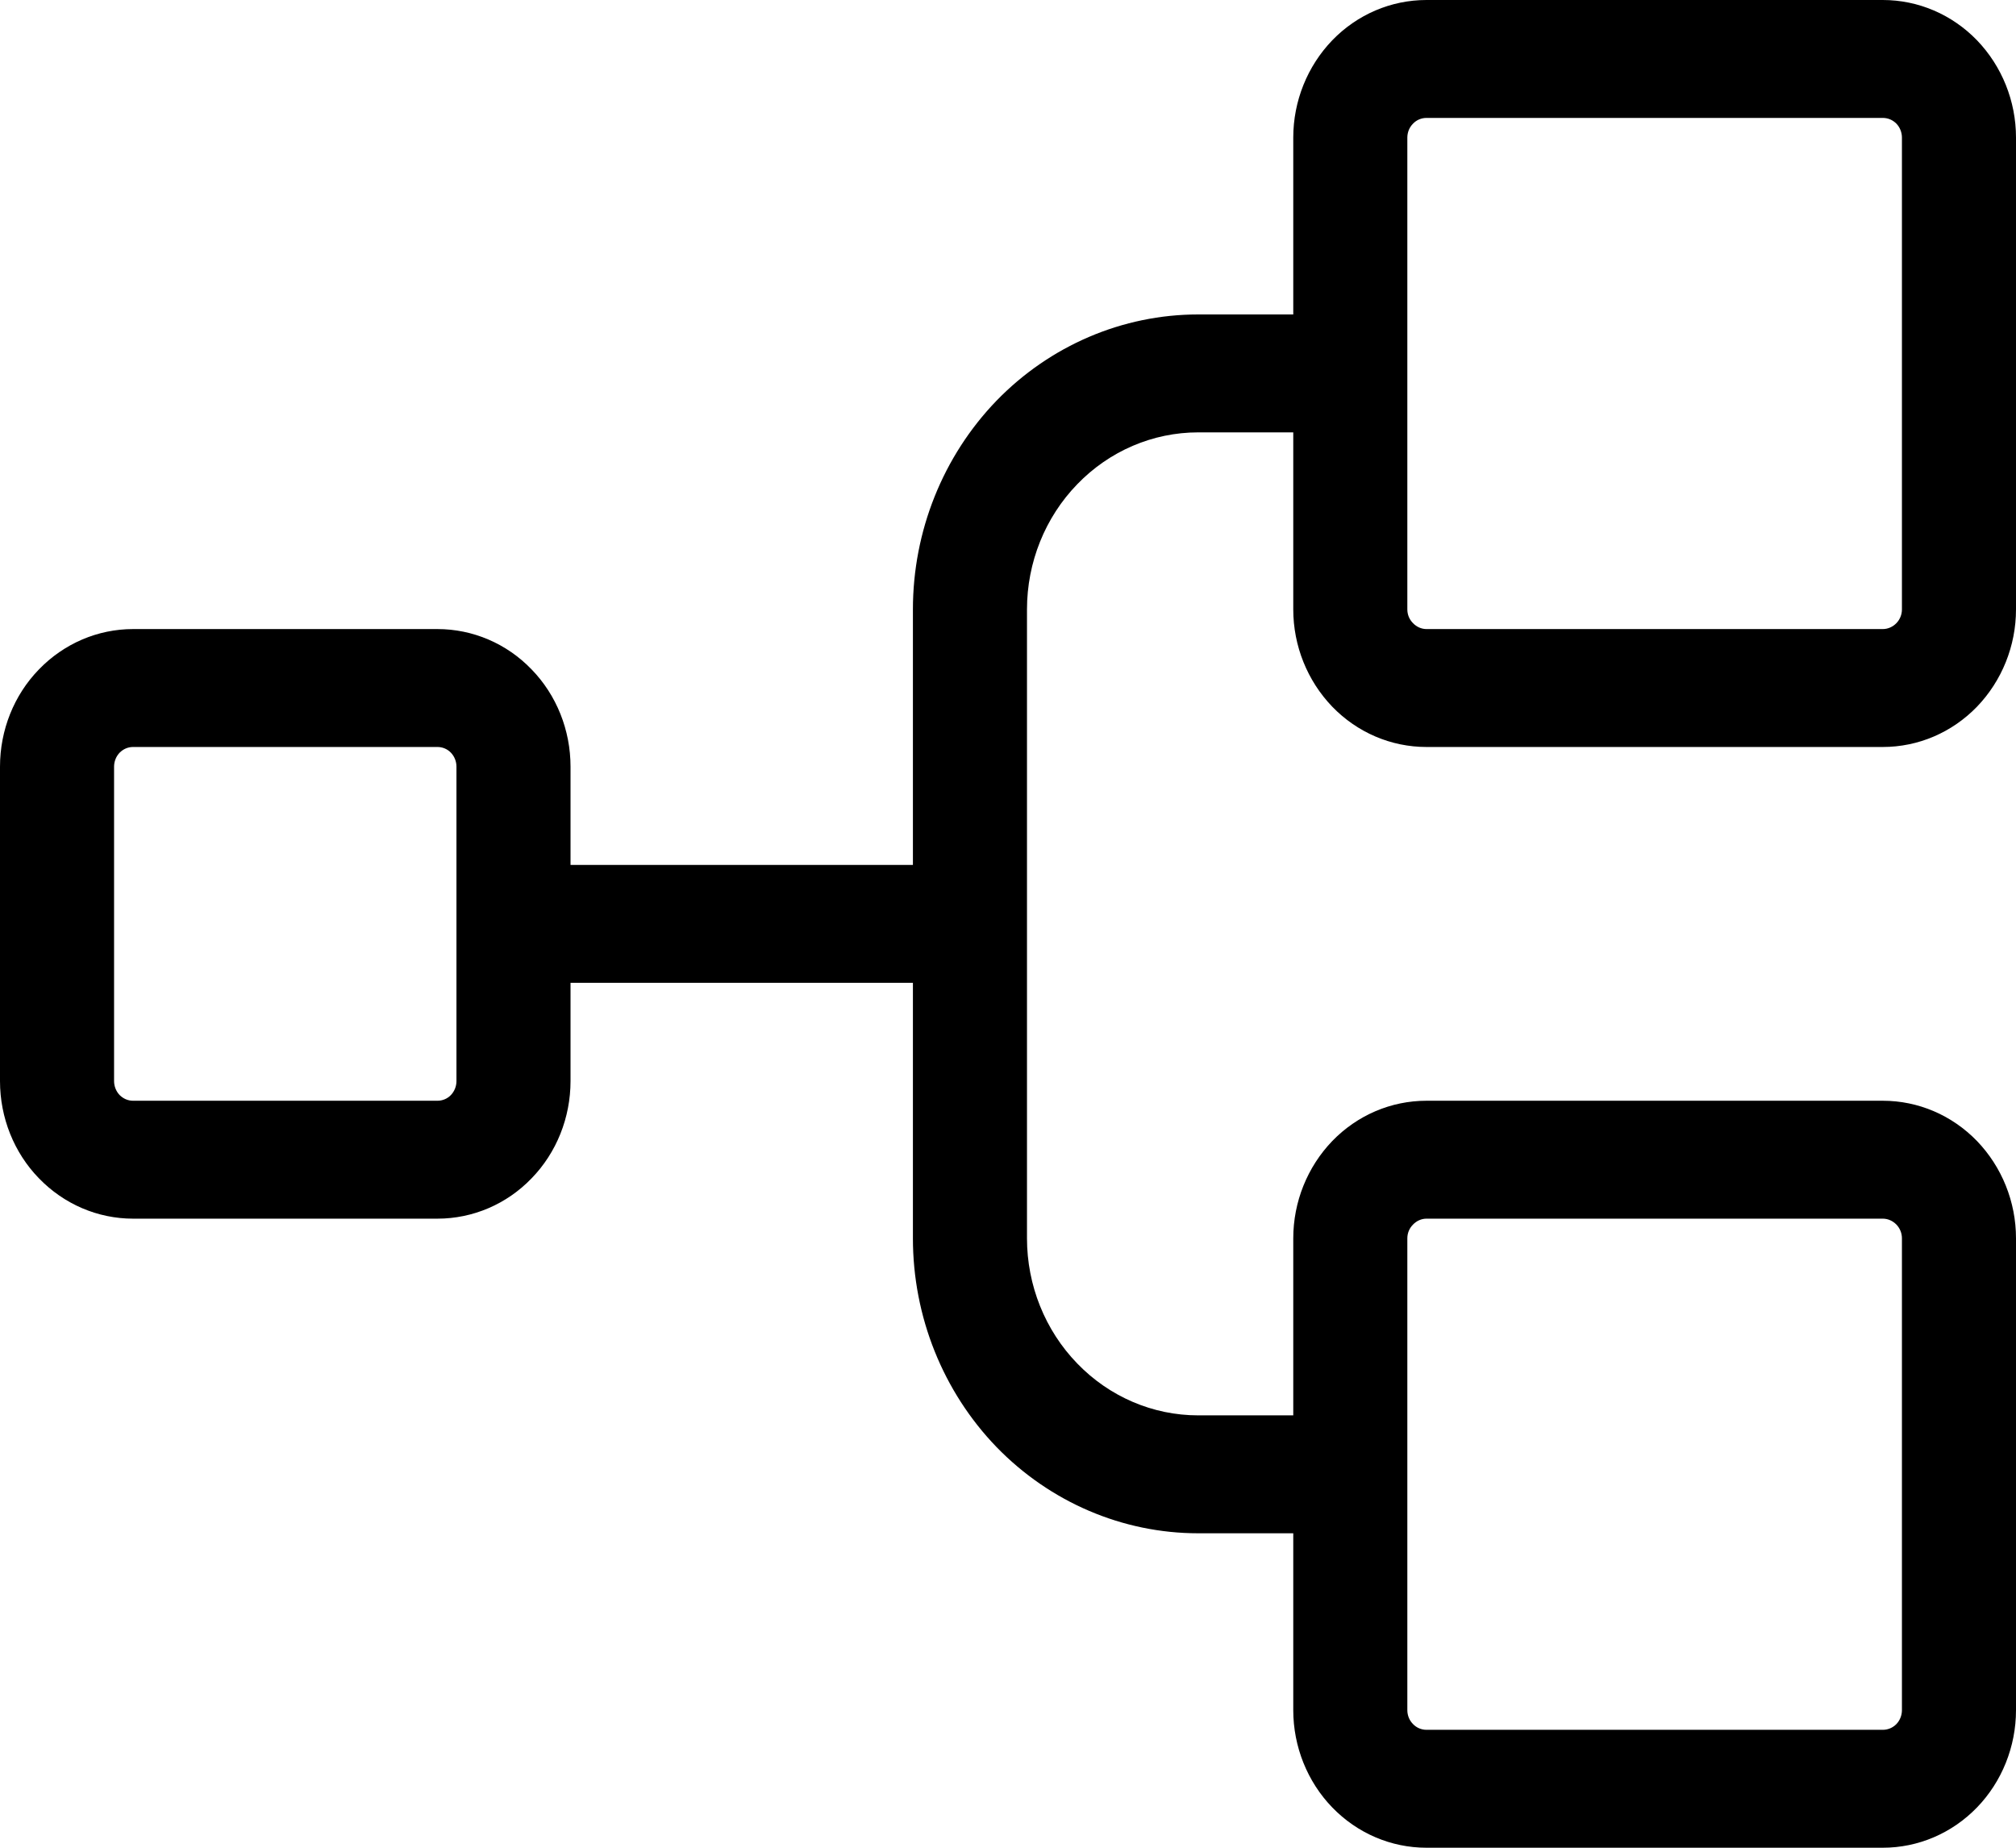
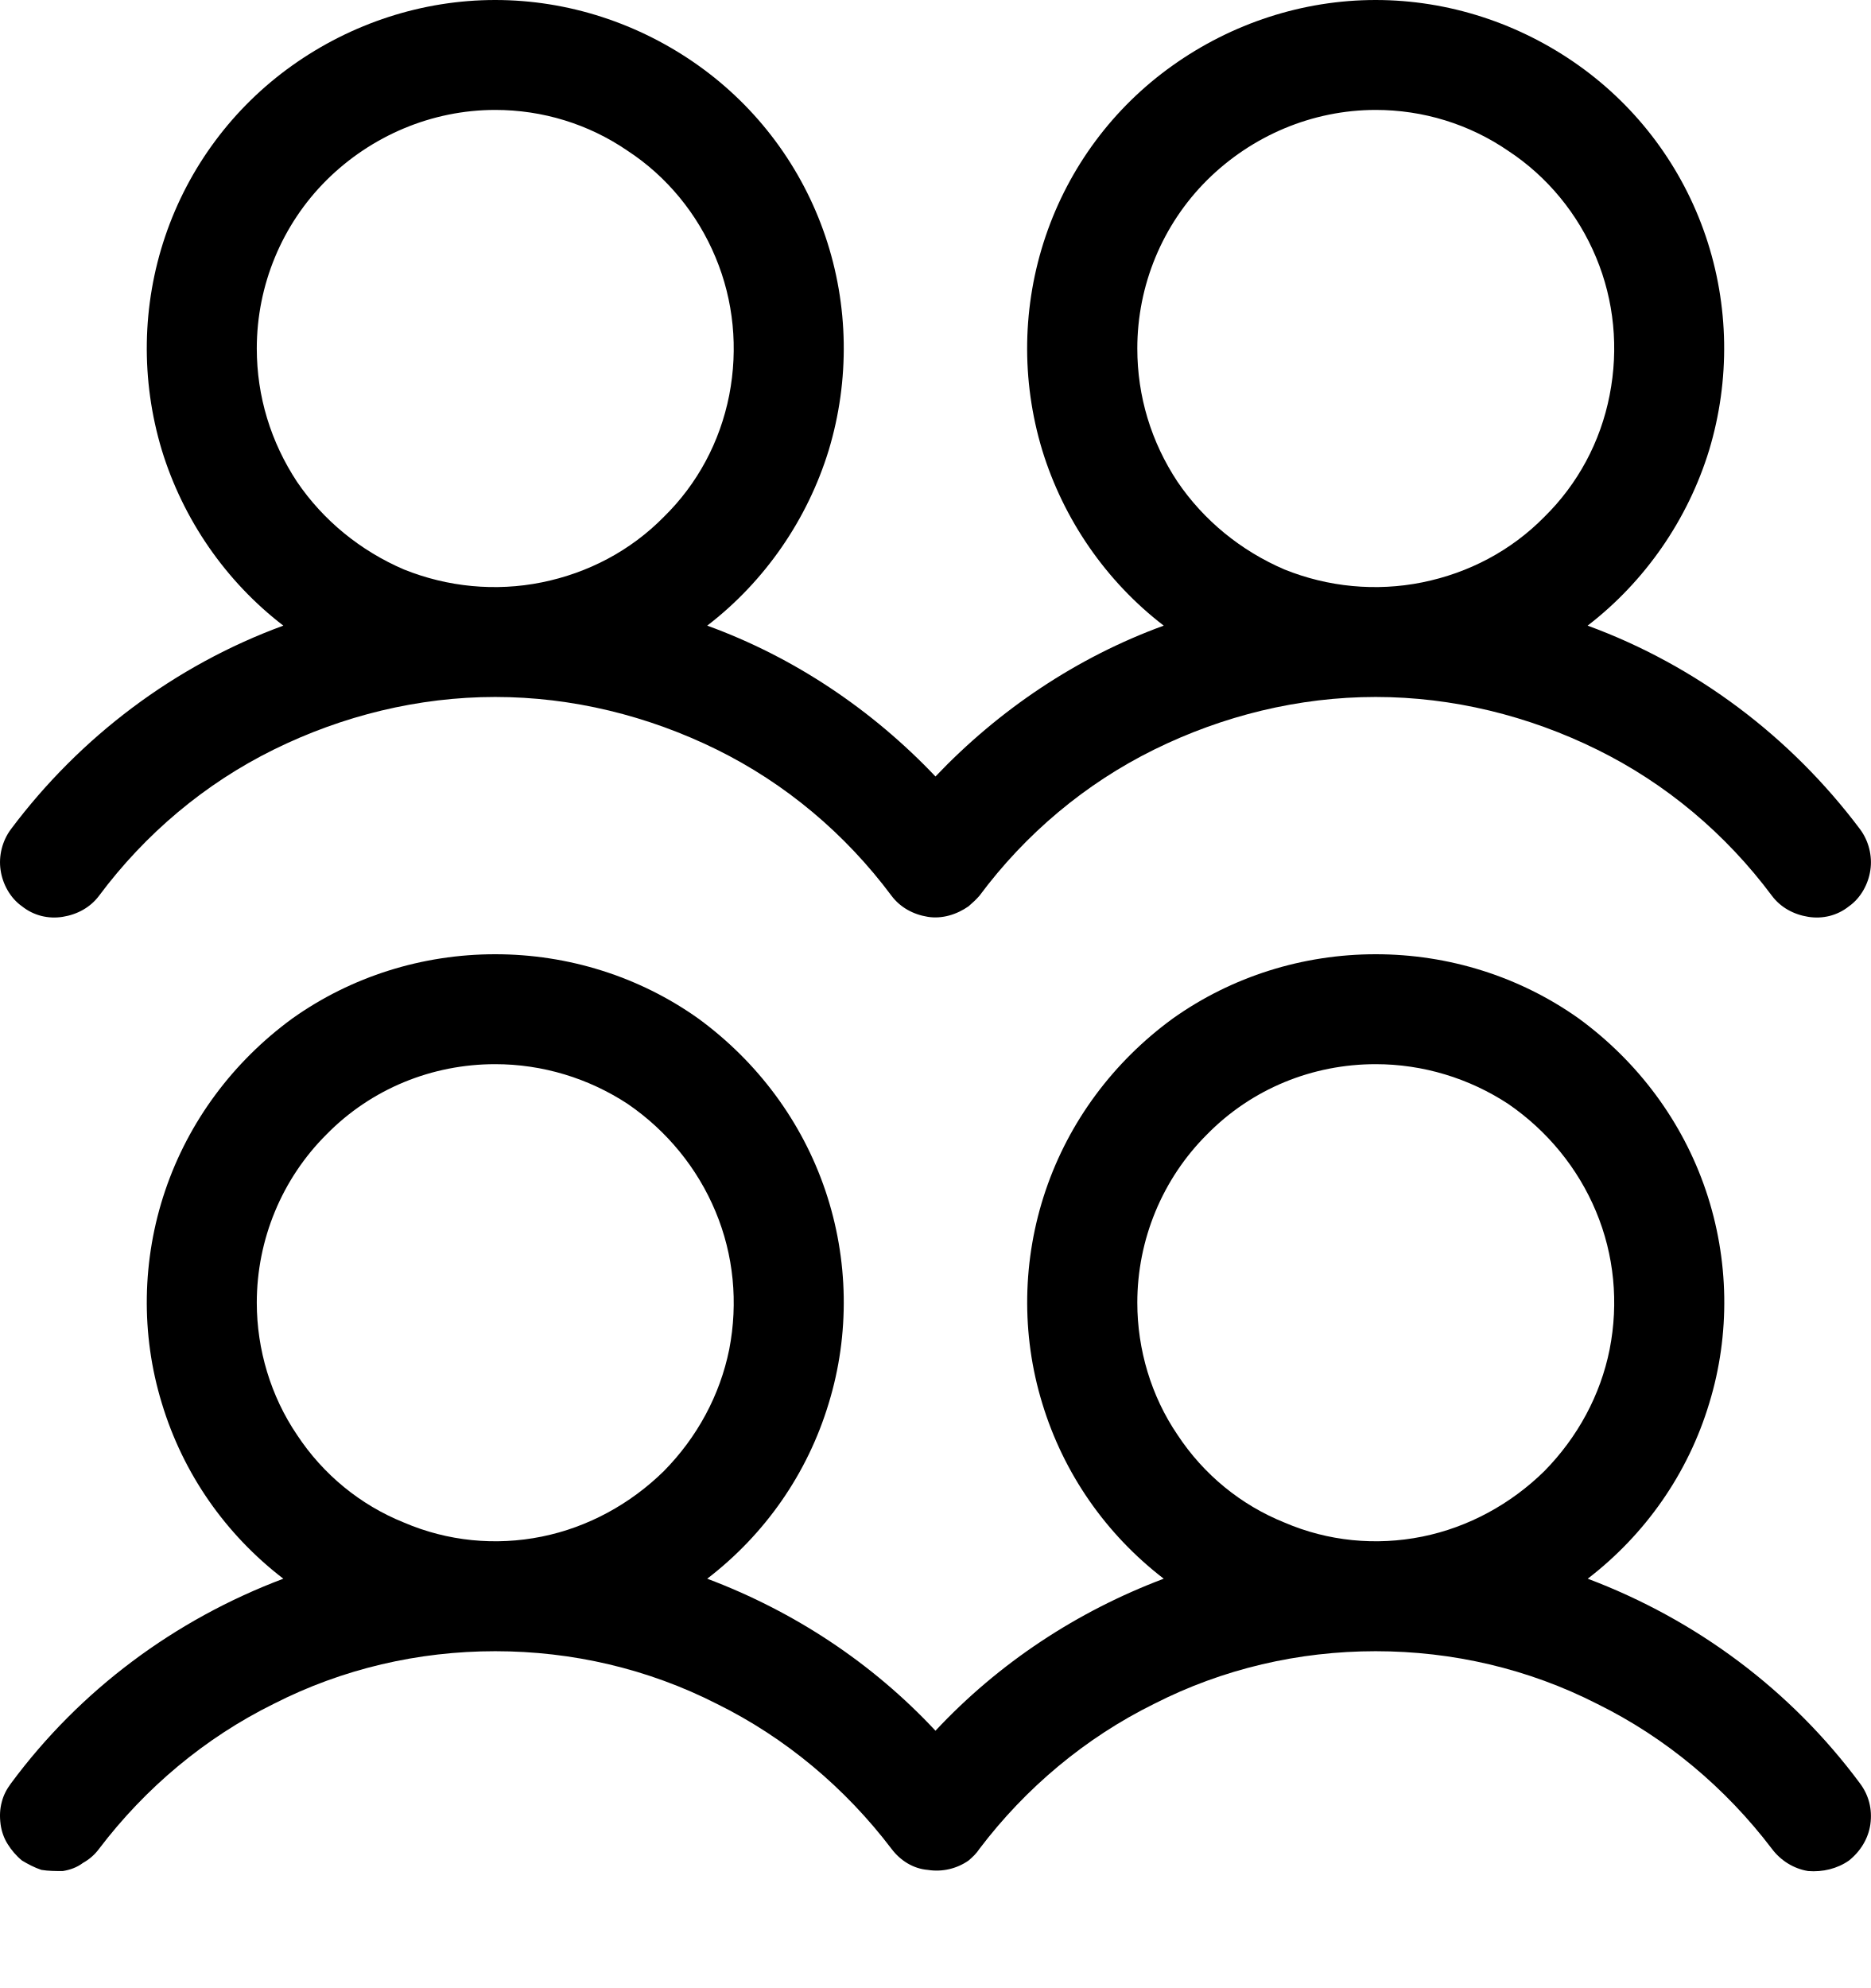
- <svg xmlns="http://www.w3.org/2000/svg" width="12" height="11" viewBox="0 0 12 11" fill="none">
-   <path d="M8.491 4.447H11.207C11.418 4.447 11.619 4.361 11.768 4.207C11.916 4.053 12 3.845 12 3.628V0.819C12 0.602 11.916 0.394 11.768 0.24C11.619 0.086 11.418 0 11.207 0H8.491C8.28 0 8.079 0.086 7.93 0.24C7.782 0.394 7.698 0.602 7.698 0.819V1.872H7.132C6.682 1.872 6.25 2.057 5.931 2.386C5.613 2.716 5.434 3.162 5.434 3.628V5.149H3.396V4.564C3.396 4.347 3.313 4.138 3.164 3.985C3.016 3.831 2.814 3.745 2.604 3.745H0.792C0.582 3.745 0.381 3.831 0.232 3.985C0.083 4.138 0 4.347 0 4.564V6.436C0 6.653 0.083 6.862 0.232 7.015C0.381 7.169 0.582 7.255 0.792 7.255H2.604C2.814 7.255 3.016 7.169 3.164 7.015C3.313 6.862 3.396 6.653 3.396 6.436V5.851H5.434V7.372C5.434 7.838 5.613 8.284 5.931 8.614C6.25 8.943 6.682 9.128 7.132 9.128H7.698V10.181C7.698 10.398 7.782 10.607 7.93 10.76C8.079 10.914 8.28 11 8.491 11H11.207C11.418 11 11.619 10.914 11.768 10.76C11.916 10.607 12 10.398 12 10.181V7.372C12 7.155 11.916 6.947 11.768 6.793C11.619 6.639 11.418 6.553 11.207 6.553H8.491C8.28 6.553 8.079 6.639 7.93 6.793C7.782 6.947 7.698 7.155 7.698 7.372V8.426H7.132C6.862 8.426 6.603 8.315 6.412 8.117C6.221 7.92 6.113 7.652 6.113 7.372V3.628C6.113 3.348 6.221 3.08 6.412 2.883C6.603 2.685 6.862 2.574 7.132 2.574H7.698V3.628C7.698 3.845 7.782 4.053 7.93 4.207C8.079 4.361 8.28 4.447 8.491 4.447ZM2.717 6.436C2.717 6.467 2.705 6.497 2.684 6.519C2.663 6.541 2.634 6.553 2.604 6.553H0.792C0.762 6.553 0.734 6.541 0.712 6.519C0.691 6.497 0.679 6.467 0.679 6.436V4.564C0.679 4.533 0.691 4.503 0.712 4.481C0.734 4.459 0.762 4.447 0.792 4.447H2.604C2.634 4.447 2.663 4.459 2.684 4.481C2.705 4.503 2.717 4.533 2.717 4.564V6.436ZM8.377 7.372C8.377 7.341 8.389 7.312 8.411 7.29C8.432 7.268 8.461 7.255 8.491 7.255H11.207C11.238 7.255 11.266 7.268 11.288 7.29C11.309 7.312 11.321 7.341 11.321 7.372V10.181C11.321 10.212 11.309 10.242 11.288 10.264C11.266 10.286 11.238 10.298 11.207 10.298H8.491C8.461 10.298 8.432 10.286 8.411 10.264C8.389 10.242 8.377 10.212 8.377 10.181V7.372ZM8.377 0.819C8.377 0.788 8.389 0.758 8.411 0.736C8.432 0.714 8.461 0.702 8.491 0.702H11.207C11.238 0.702 11.266 0.714 11.288 0.736C11.309 0.758 11.321 0.788 11.321 0.819V3.628C11.321 3.659 11.309 3.688 11.288 3.71C11.266 3.732 11.238 3.745 11.207 3.745H8.491C8.461 3.745 8.432 3.732 8.411 3.71C8.389 3.688 8.377 3.659 8.377 3.628V0.819Z" fill="currentColor" />
+ <svg xmlns="http://www.w3.org/2000/svg" width="16" height="17" viewBox="0 0 16 17" fill="none">
+   <path d="M0.188 7.75C0.288 7.83 0.414 7.86 0.537 7.84C0.661 7.82 0.772 7.76 0.847 7.66C1.242 7.13 1.753 6.7 2.341 6.41C2.929 6.12 3.578 5.96 4.235 5.96C4.893 5.96 5.541 6.12 6.13 6.41C6.718 6.7 7.229 7.13 7.624 7.66C7.699 7.76 7.81 7.82 7.934 7.84C8.057 7.86 8.183 7.82 8.283 7.75C8.318 7.72 8.35 7.69 8.376 7.66C8.77 7.13 9.282 6.7 9.87 6.41C10.458 6.12 11.107 5.96 11.764 5.96C12.422 5.96 13.07 6.12 13.658 6.41C14.247 6.7 14.758 7.13 15.153 7.66C15.228 7.76 15.339 7.82 15.463 7.84C15.587 7.86 15.712 7.83 15.812 7.75C15.912 7.68 15.978 7.56 15.995 7.44C16.013 7.32 15.981 7.19 15.906 7.09C15.313 6.3 14.505 5.69 13.577 5.35C14.071 4.97 14.435 4.44 14.616 3.85C14.797 3.25 14.787 2.61 14.587 2.02C14.387 1.43 14.007 0.92 13.501 0.56C12.995 0.2 12.387 0 11.764 0C11.141 0 10.534 0.2 10.028 0.56C9.521 0.92 9.142 1.43 8.942 2.02C8.742 2.61 8.731 3.25 8.913 3.85C9.094 4.44 9.457 4.97 9.952 5.35C9.21 5.62 8.542 6.07 8 6.64C7.459 6.07 6.791 5.62 6.048 5.35C6.543 4.97 6.906 4.44 7.087 3.85C7.268 3.25 7.258 2.61 7.058 2.02C6.858 1.43 6.478 0.92 5.972 0.56C5.466 0.2 4.858 0 4.235 0C3.612 0 3.005 0.2 2.499 0.56C1.993 0.92 1.613 1.43 1.413 2.02C1.213 2.61 1.203 3.25 1.384 3.85C1.565 4.44 1.928 4.97 2.423 5.35C1.495 5.69 0.686 6.3 0.094 7.09C0.019 7.19 -0.013 7.32 0.005 7.44C0.022 7.56 0.088 7.68 0.188 7.75ZM11.765 0.94C12.168 0.94 12.563 1.06 12.898 1.29C13.233 1.51 13.495 1.83 13.649 2.2C13.804 2.57 13.844 2.98 13.765 3.38C13.687 3.78 13.492 4.14 13.207 4.42C12.922 4.71 12.559 4.9 12.163 4.98C11.767 5.06 11.357 5.02 10.985 4.87C10.612 4.71 10.294 4.45 10.07 4.12C9.845 3.78 9.726 3.39 9.726 2.98C9.726 2.44 9.941 1.92 10.323 1.54C10.706 1.16 11.224 0.94 11.765 0.94ZM4.235 0.94C4.639 0.94 5.033 1.06 5.368 1.29C5.704 1.51 5.965 1.83 6.119 2.2C6.274 2.57 6.314 2.98 6.236 3.38C6.157 3.78 5.963 4.14 5.677 4.42C5.392 4.71 5.029 4.9 4.633 4.98C4.238 5.06 3.828 5.02 3.455 4.87C3.082 4.71 2.764 4.45 2.54 4.12C2.316 3.78 2.196 3.39 2.196 2.98C2.196 2.44 2.411 1.92 2.793 1.54C3.176 1.16 3.695 0.94 4.235 0.94ZM13.578 13.5C14.072 13.12 14.436 12.6 14.617 12C14.798 11.41 14.788 10.77 14.588 10.18C14.388 9.59 14.008 9.08 13.502 8.71C12.995 8.35 12.388 8.16 11.765 8.16C11.142 8.16 10.535 8.35 10.029 8.71C9.522 9.08 9.142 9.59 8.942 10.18C8.742 10.77 8.732 11.41 8.913 12C9.095 12.6 9.458 13.12 9.952 13.5C9.21 13.78 8.542 14.22 8 14.8C7.459 14.22 6.791 13.78 6.048 13.5C6.543 13.12 6.906 12.6 7.087 12C7.268 11.41 7.258 10.77 7.058 10.18C6.858 9.59 6.478 9.08 5.972 8.71C5.466 8.35 4.858 8.16 4.235 8.16C3.612 8.16 3.005 8.35 2.499 8.71C1.993 9.08 1.613 9.59 1.413 10.18C1.213 10.77 1.203 11.41 1.384 12C1.565 12.6 1.928 13.12 2.423 13.5C1.495 13.85 0.686 14.45 0.094 15.25C0.057 15.3 0.03 15.35 0.015 15.41C-0.001 15.47 -0.004 15.53 0.005 15.6C0.013 15.66 0.034 15.72 0.066 15.77C0.097 15.82 0.139 15.87 0.188 15.91C0.238 15.94 0.294 15.97 0.354 15.99C0.414 16 0.476 16 0.537 16C0.598 15.99 0.657 15.97 0.71 15.93C0.764 15.9 0.81 15.86 0.847 15.81C1.242 15.29 1.753 14.86 2.341 14.57C2.929 14.27 3.578 14.12 4.235 14.12C4.893 14.12 5.541 14.27 6.13 14.57C6.718 14.86 7.229 15.29 7.624 15.81C7.699 15.91 7.81 15.98 7.934 15.99C8.057 16.01 8.183 15.98 8.283 15.91C8.318 15.88 8.35 15.85 8.376 15.81C8.77 15.29 9.282 14.86 9.87 14.57C10.458 14.27 11.107 14.12 11.764 14.12C12.422 14.12 13.07 14.27 13.658 14.57C14.247 14.86 14.758 15.29 15.153 15.81C15.228 15.91 15.339 15.98 15.463 16C15.587 16.01 15.712 15.98 15.812 15.91C15.912 15.83 15.978 15.72 15.995 15.6C16.013 15.47 15.981 15.35 15.906 15.25C15.313 14.45 14.505 13.85 13.578 13.5ZM4.235 9.1C4.639 9.1 5.033 9.22 5.368 9.44C5.704 9.67 5.965 9.99 6.119 10.36C6.274 10.73 6.314 11.14 6.236 11.54C6.157 11.93 5.963 12.29 5.677 12.58C5.392 12.86 5.029 13.06 4.633 13.14C4.238 13.22 3.828 13.18 3.455 13.02C3.082 12.87 2.764 12.61 2.54 12.27C2.316 11.94 2.196 11.54 2.196 11.14C2.196 10.6 2.411 10.08 2.793 9.7C3.176 9.31 3.695 9.1 4.235 9.1ZM11.765 9.1C12.168 9.1 12.563 9.22 12.898 9.44C13.233 9.67 13.495 9.99 13.649 10.36C13.804 10.73 13.844 11.14 13.765 11.54C13.687 11.93 13.492 12.29 13.207 12.58C12.922 12.86 12.559 13.06 12.163 13.14C11.767 13.22 11.357 13.18 10.985 13.02C10.612 12.87 10.294 12.61 10.07 12.27C9.845 11.94 9.726 11.54 9.726 11.14C9.726 10.6 9.941 10.08 10.323 9.7C10.706 9.31 11.224 9.1 11.765 9.1Z" fill="currentColor" />
</svg>
